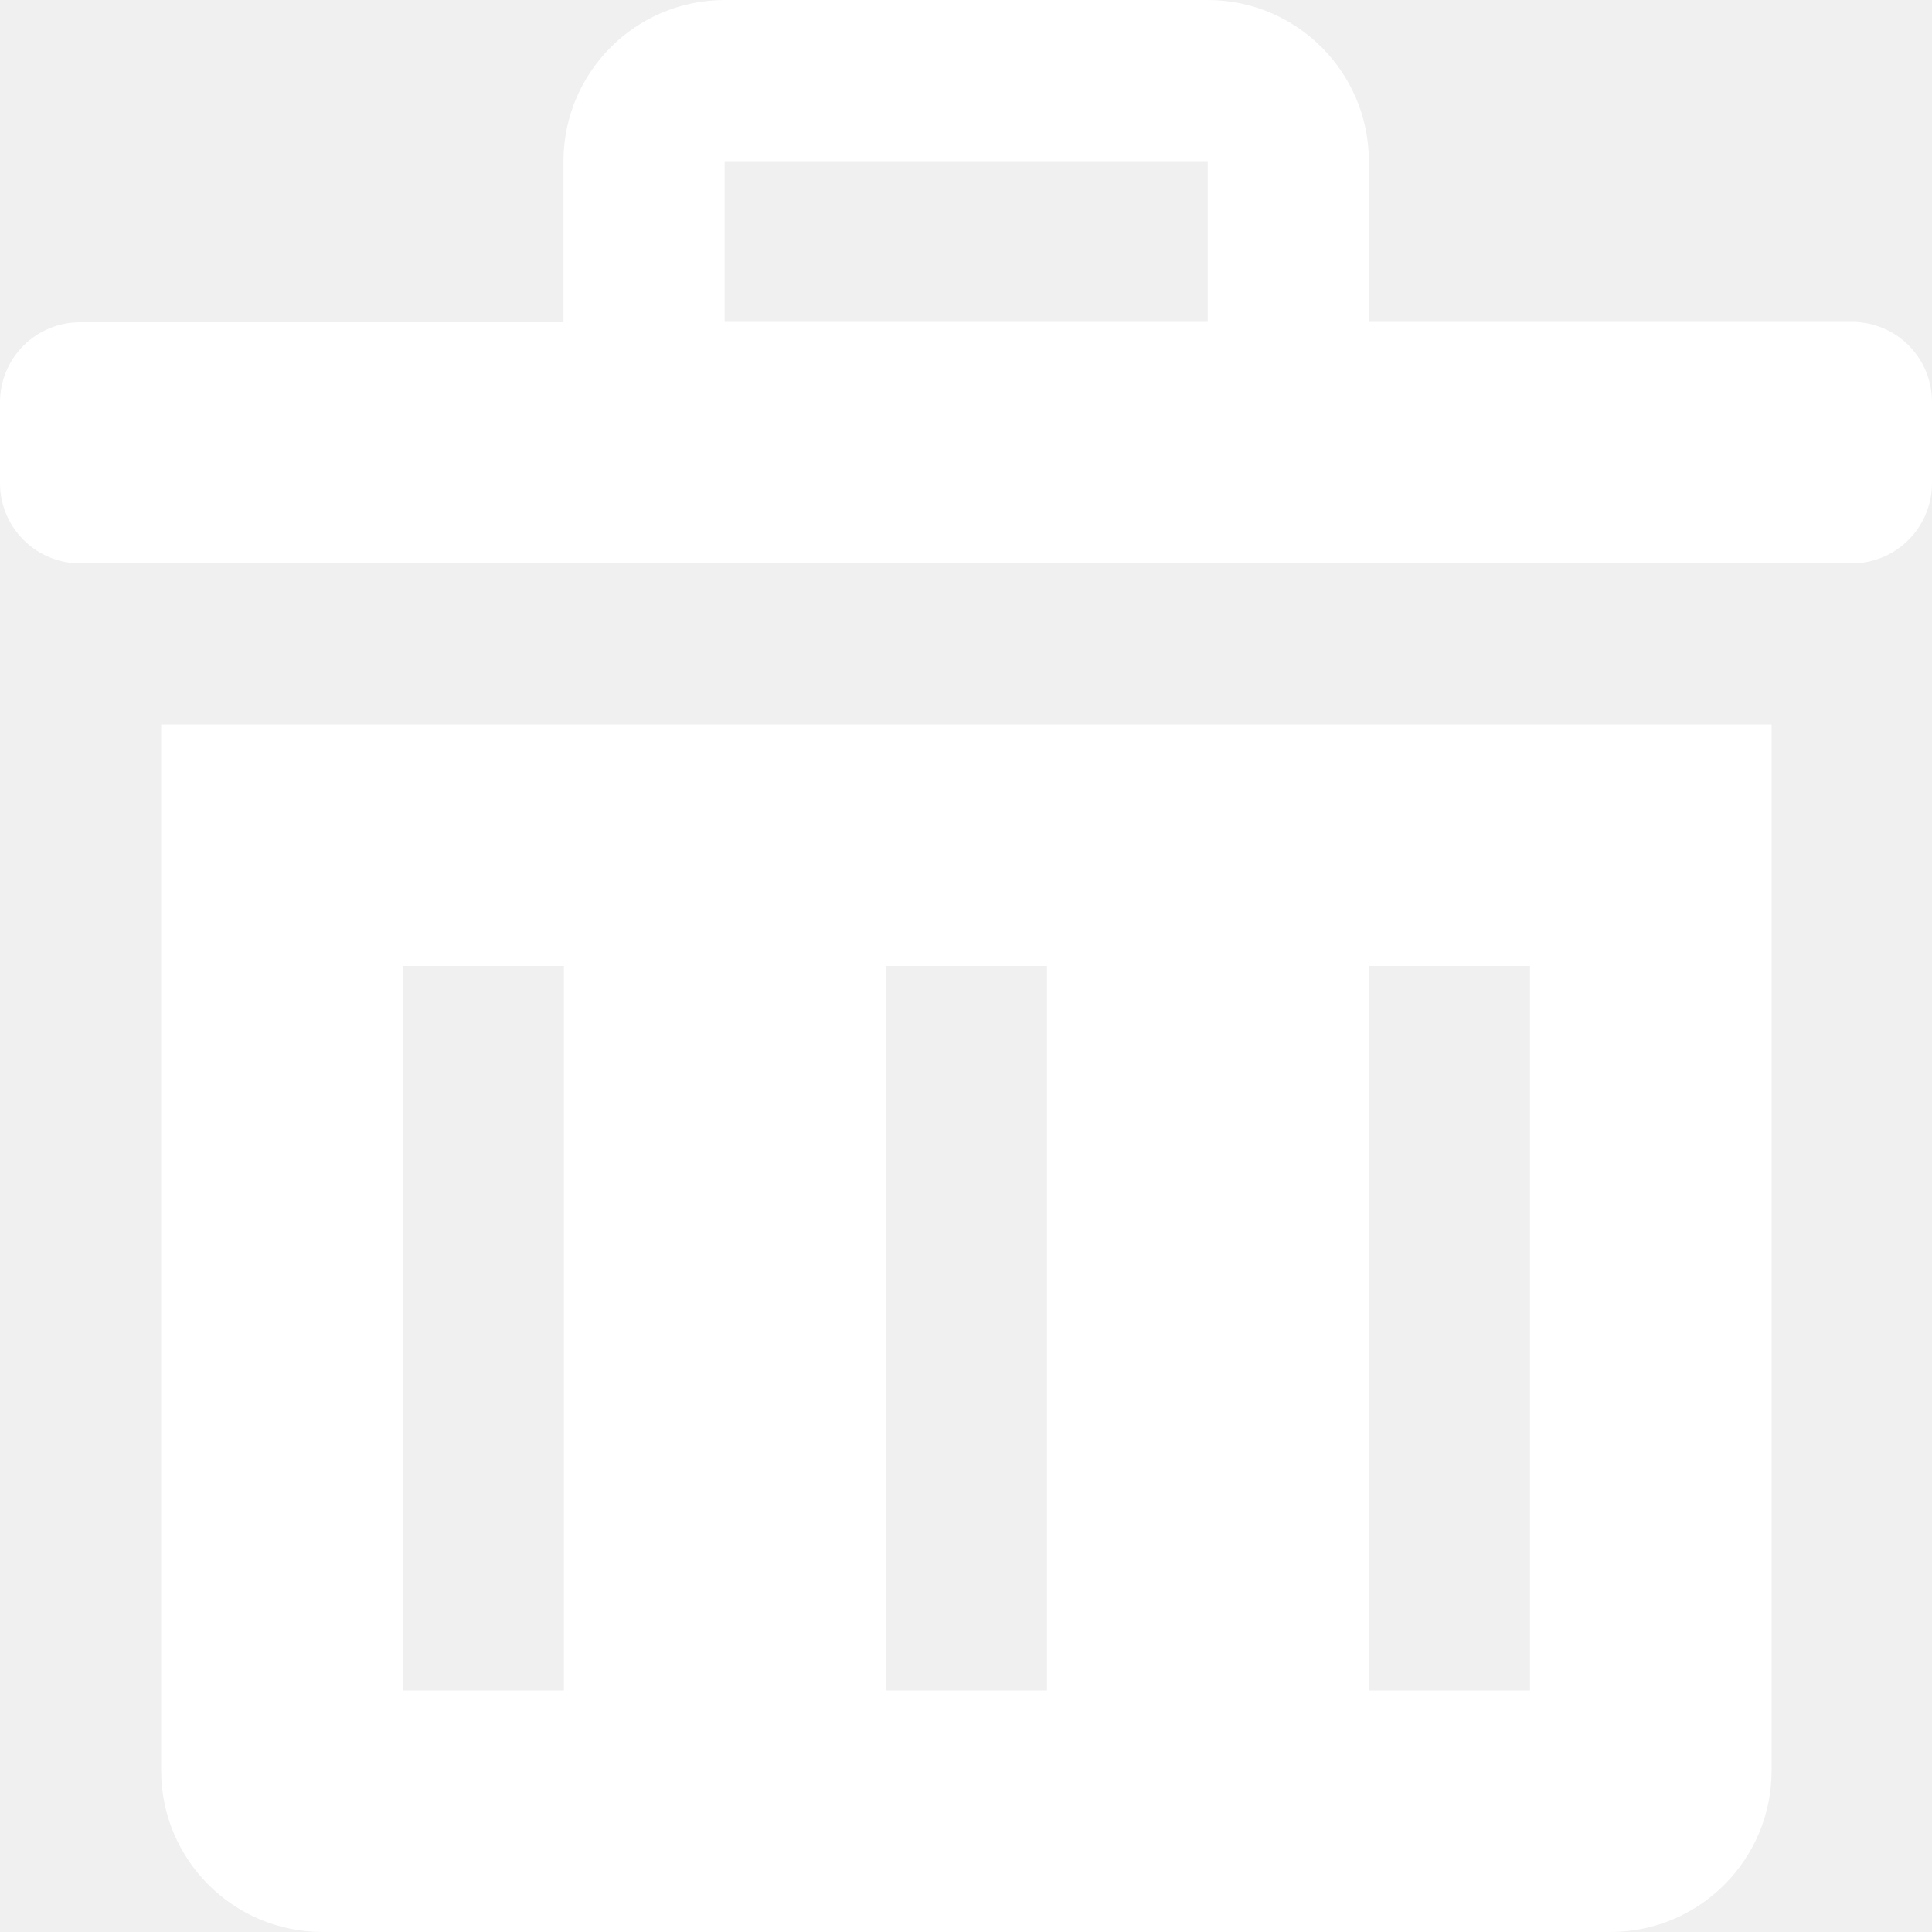
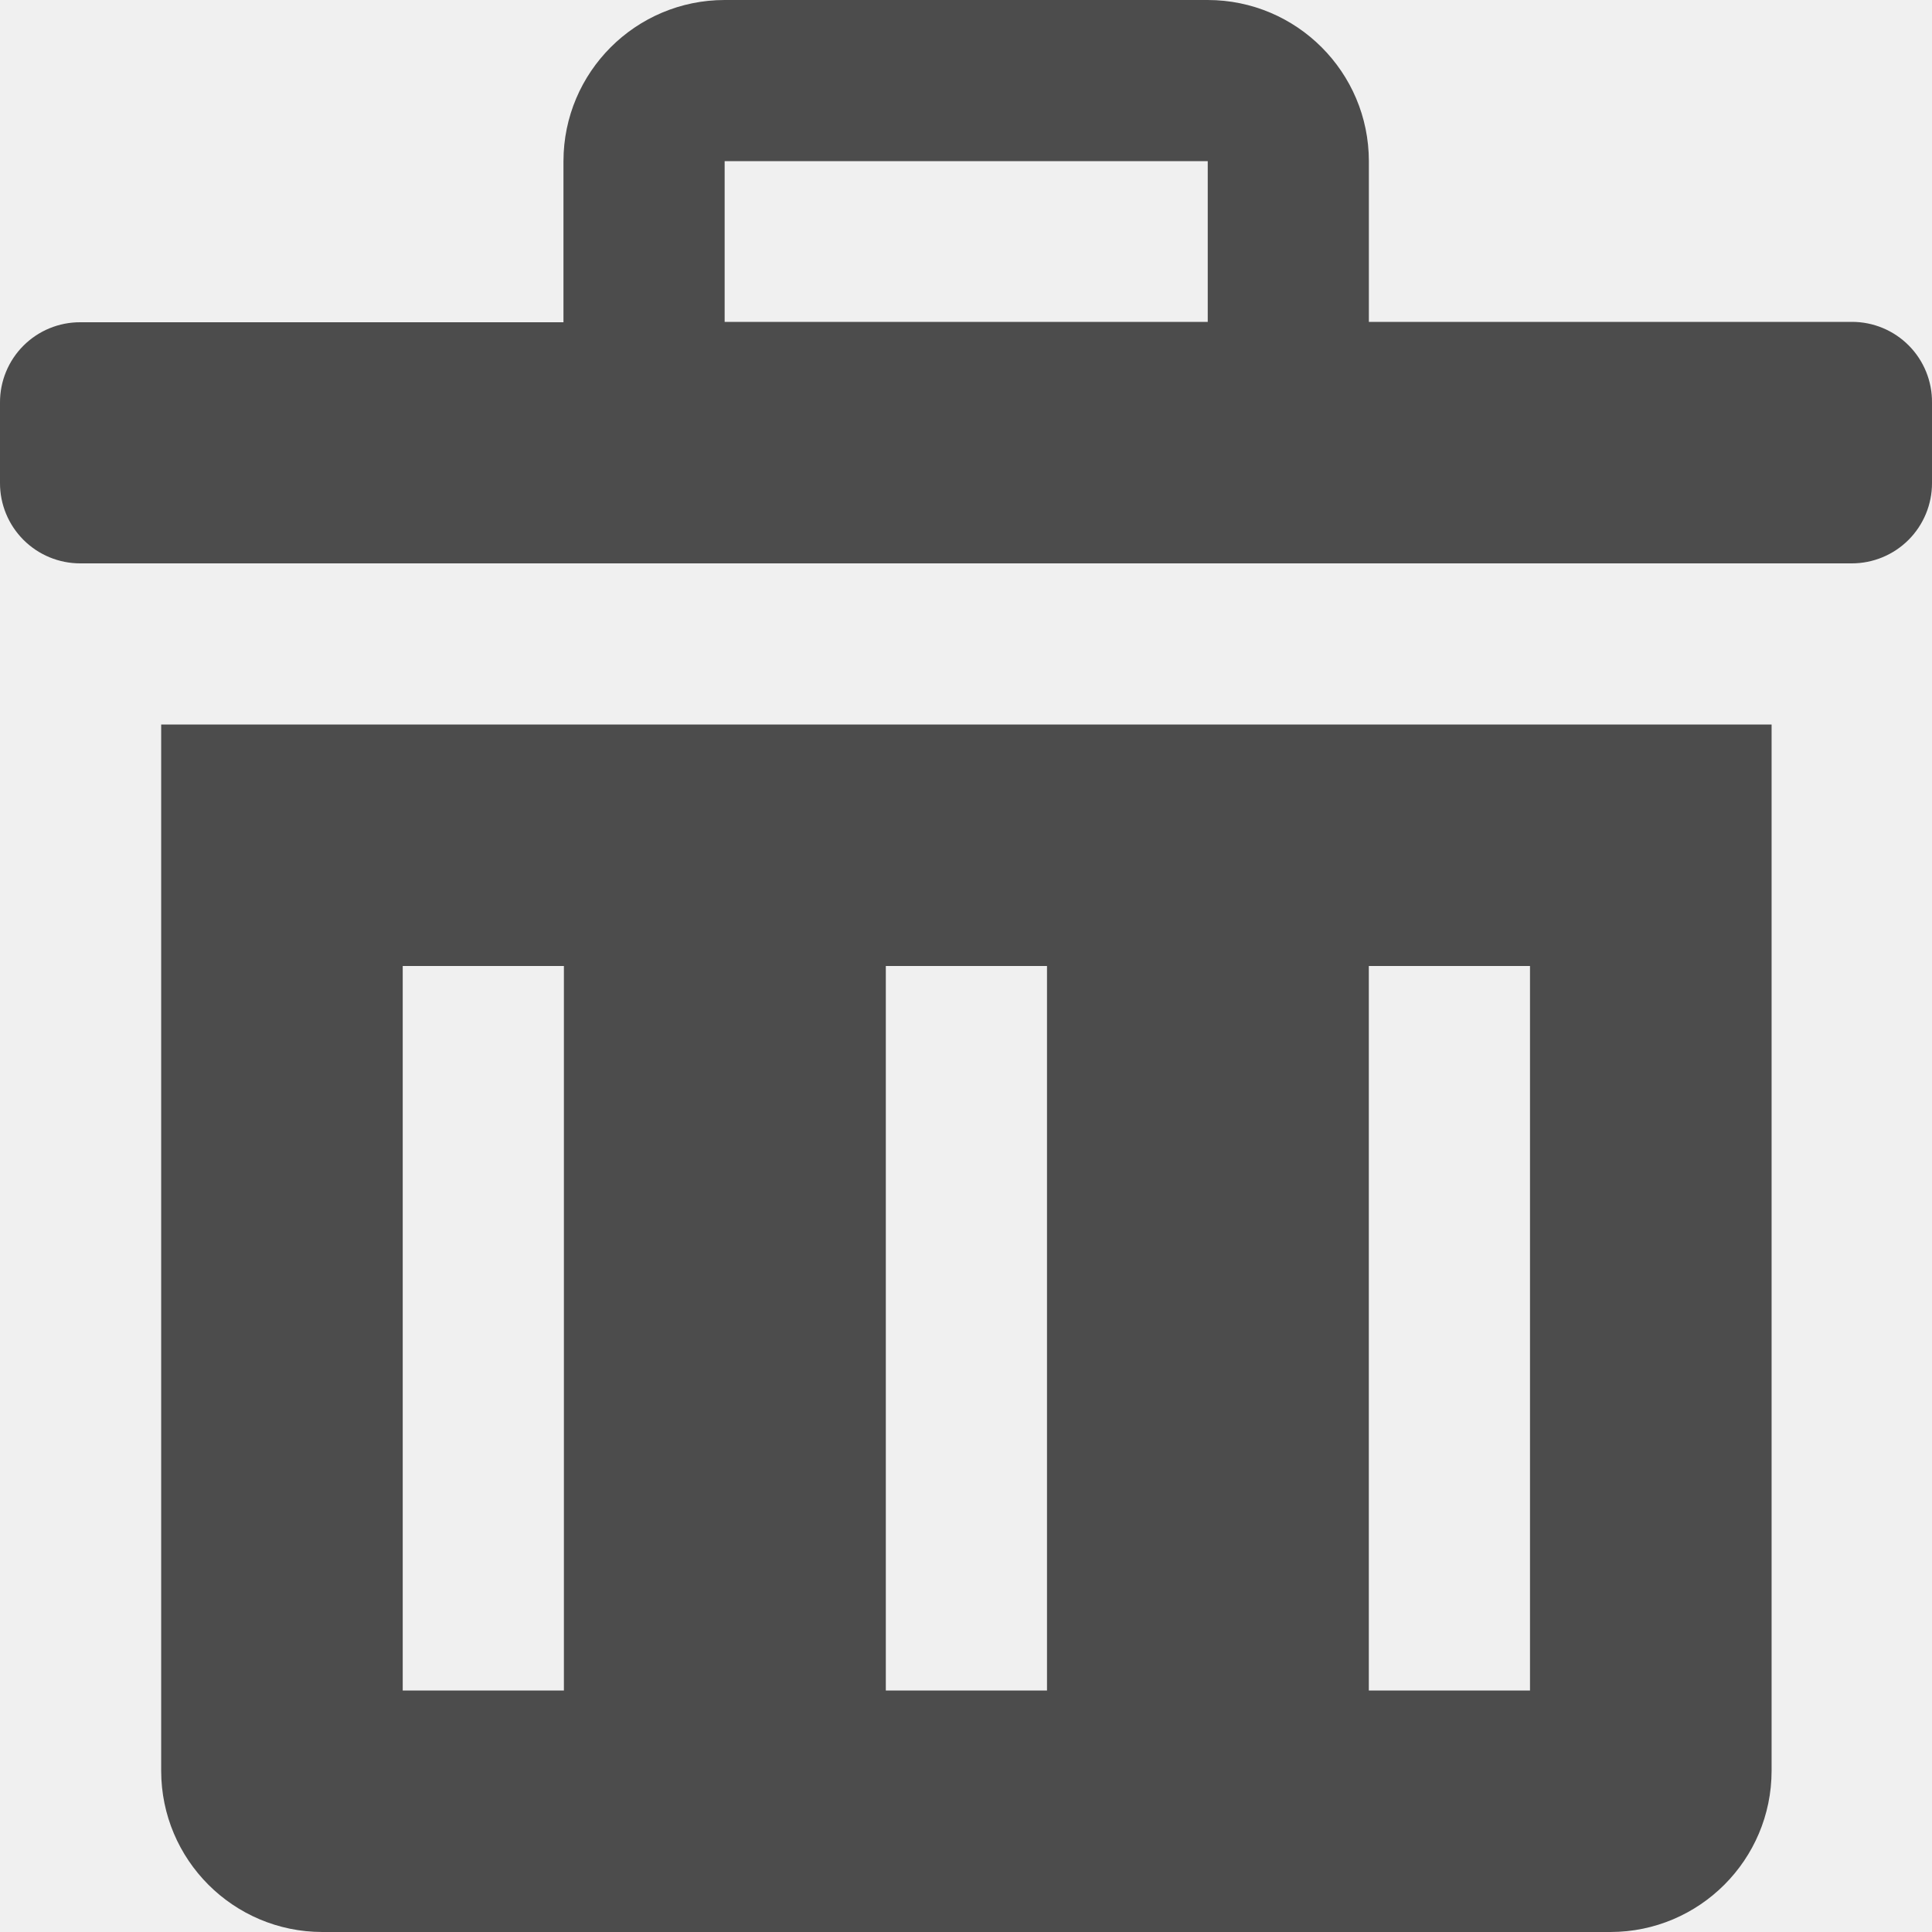
<svg xmlns="http://www.w3.org/2000/svg" width="40" height="40" fill="none" viewBox="0 0 40 40">
-   <path fill="white" d="M3.337 36.664A3.34 3.34 0 0 0 6.673 40h26.67a3.34 3.34 0 0 0 3.336-3.336V15H3.337v21.664ZM28.34 20h3.337v15H28.34V20Zm-10 0h3.337v15H18.34V20ZM8.339 20h3.336v15H8.338V20ZM38.343 6.664H28.341V3.336A3.34 3.34 0 0 0 25.005 0H15.003a3.34 3.34 0 0 0-3.337 3.336v3.336H1.664A1.656 1.656 0 0 0 0 8.336V10a1.66 1.66 0 0 0 1.664 1.664h36.672A1.66 1.66 0 0 0 40 10V8.336a1.656 1.656 0 0 0-1.657-1.672Zm-13.338 0H15.003V3.336h10.002v3.328Z" />
+   <path fill="#4C4C4C" d="M3.337 36.664A3.34 3.34 0 0 0 6.673 40h26.67a3.34 3.34 0 0 0 3.336-3.336V15H3.337v21.664ZM28.34 20h3.337v15H28.34V20Zm-10 0h3.337v15H18.34V20ZM8.339 20h3.336v15H8.338V20ZM38.343 6.664H28.341V3.336A3.34 3.34 0 0 0 25.005 0H15.003a3.34 3.34 0 0 0-3.337 3.336v3.336H1.664A1.656 1.656 0 0 0 0 8.336V10a1.66 1.66 0 0 0 1.664 1.664h36.672A1.66 1.66 0 0 0 40 10V8.336a1.656 1.656 0 0 0-1.657-1.672Zm-13.338 0H15.003V3.336h10.002v3.328Z" />
</svg>
